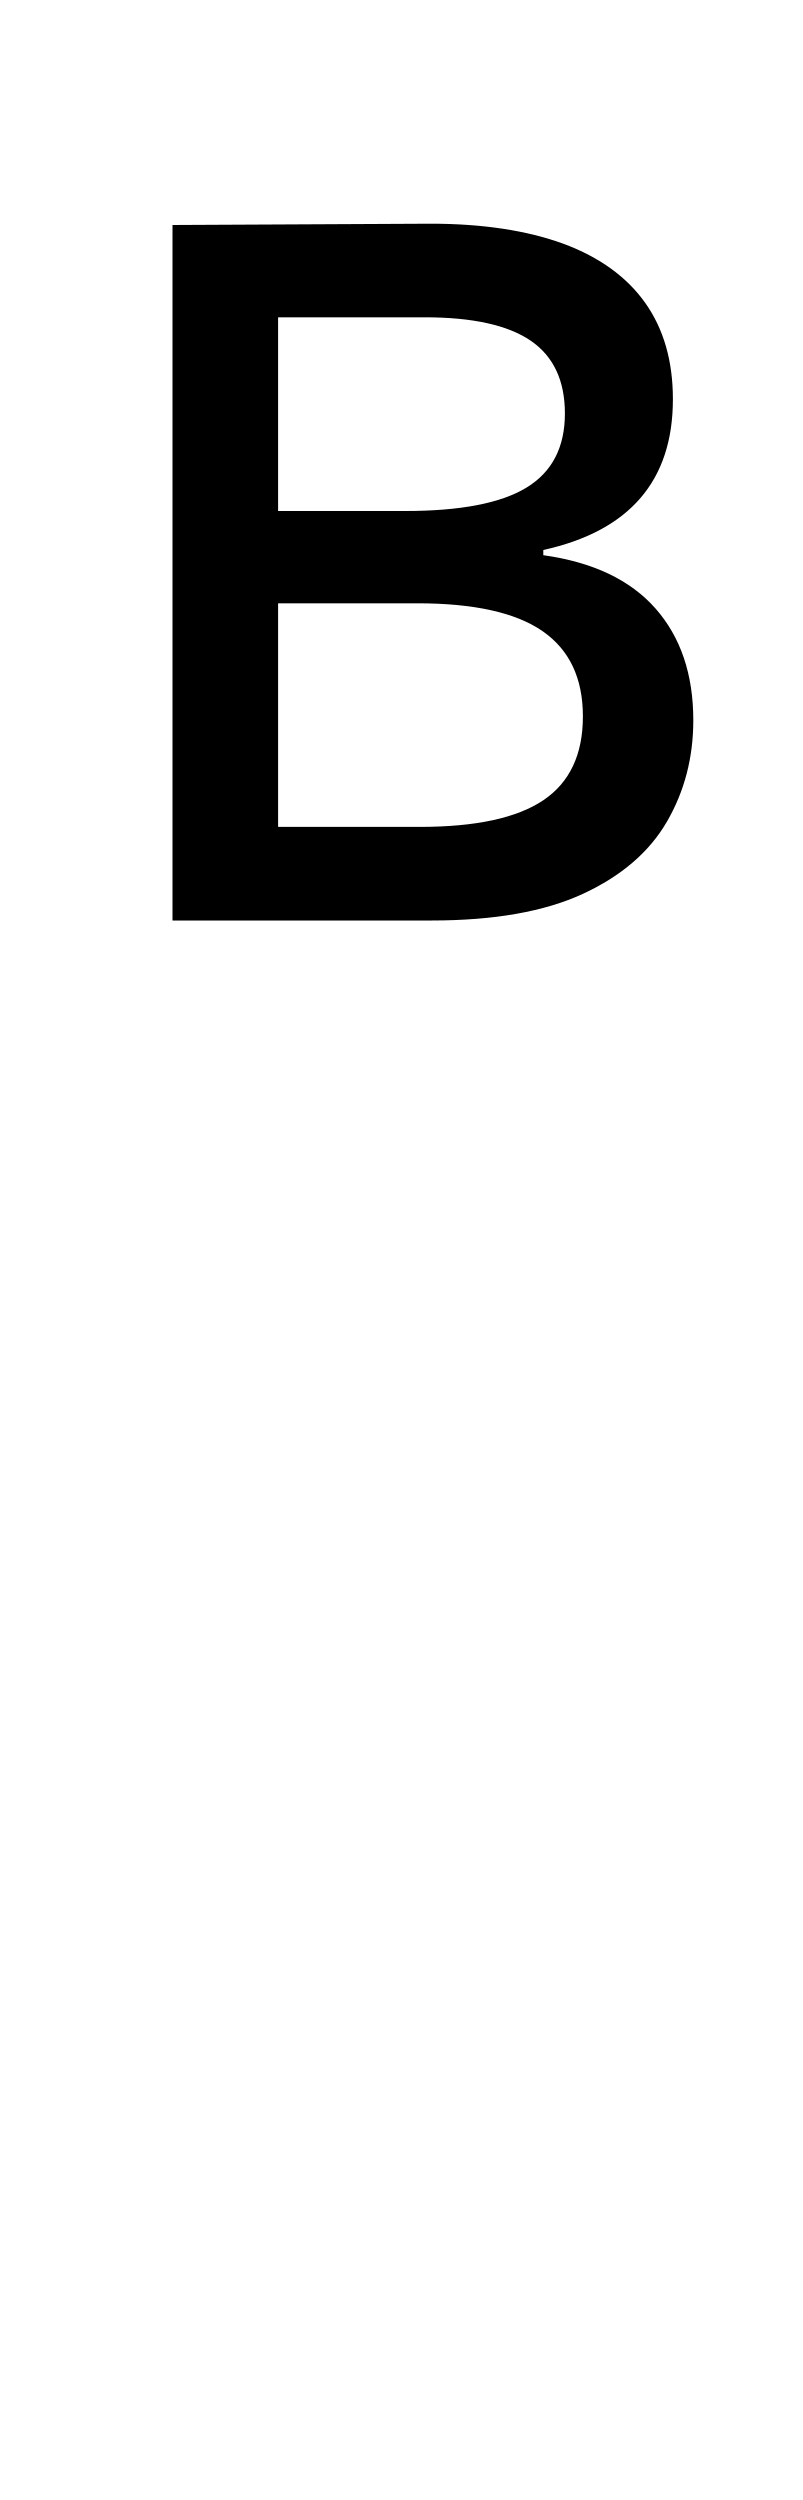
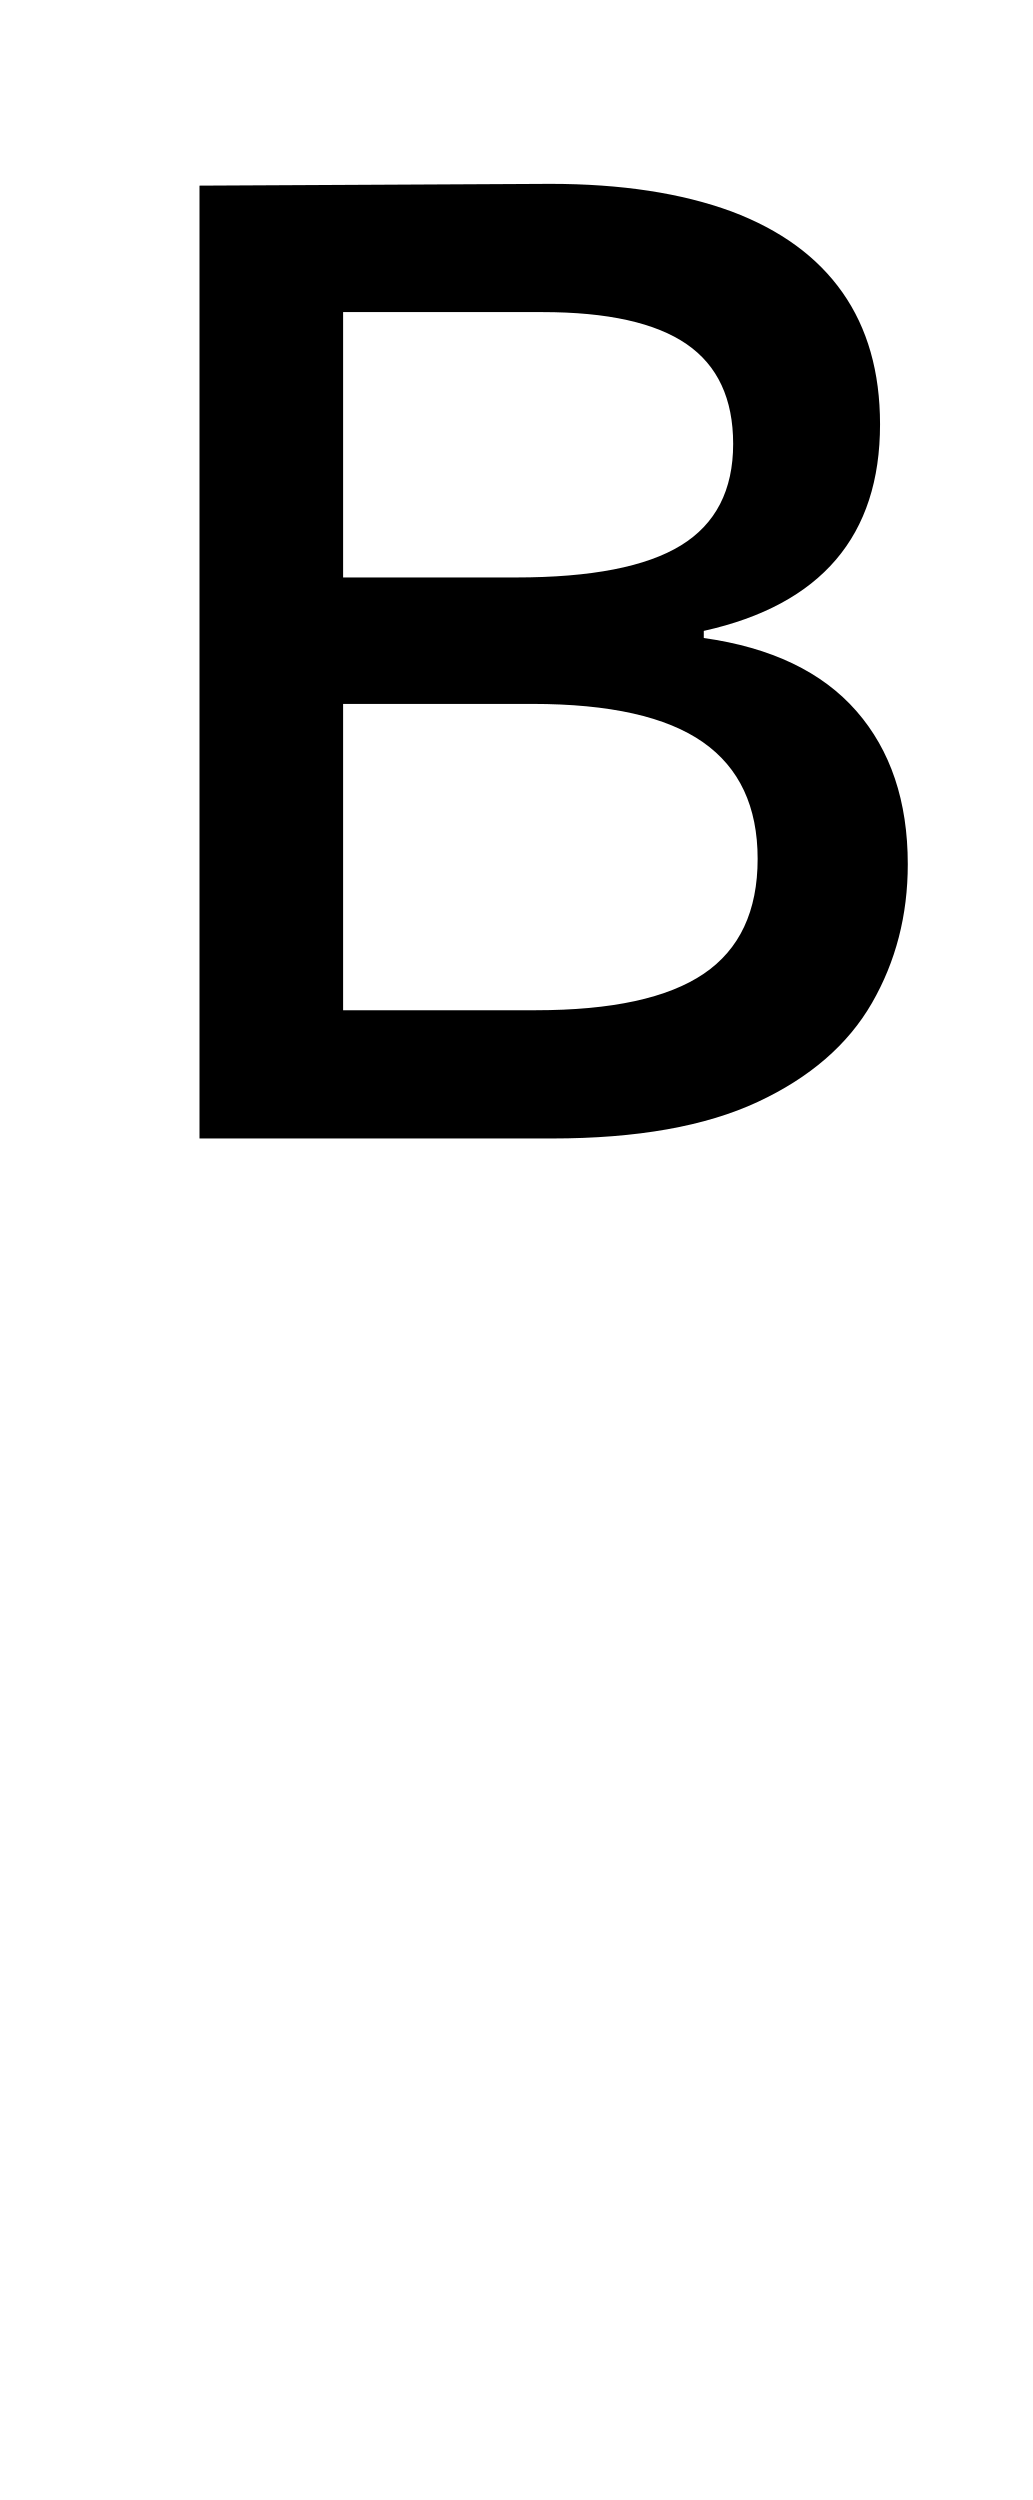
- <svg xmlns="http://www.w3.org/2000/svg" version="1.1" viewBox="-10 0 321 1000">
-   <path fill="currentColor" d="M59 368.2v-278.2l103.2 -0.52q31.2 0 53.28 8.06q21.6 8.061 32.64 23.66t11.04 38.48q0 24.44 -12.96 39.52t-38.88 20.8v2.08q29.76 4.16 44.88 21.32t15.12 44.72q0 22.36 -10.56 40.56 q-10.56 18.2 -33.6 28.86t-60.48 10.66h-103.681zM101.24 330.76h56.64q33.601 0 49.44 -10.659q15.84 -10.66 15.84 -33.54q0 -22.881 -16.08 -34.06t-50.16 -11.18h-55.68v89.439zM101.24 204.4h50.88 q33.12 0 48.48 -9.36q15.359 -9.36 15.359 -29.64q0 -19.76 -13.68 -29.12t-42.48 -9.36h-58.56v77.481z" />
+ <svg xmlns="http://www.w3.org/2000/svg" version="1.1" viewBox="-10 0 413 1000">
+   <path fill="currentColor" d="M69.797 455.39v-381.135l140.353 -0.711q42.432 0 72.461 11.041q29.375 11.043 44.39 32.415q15.015 21.371 15.015 52.717q0 33.483 -17.626 54.143q-17.625 20.66 -52.876 28.496v2.85q40.473 5.699 61.036 29.209 q20.564 23.509 20.564 61.266q0 30.634 -14.362 55.566q-14.361 24.935 -45.695 39.539t-82.252 14.604h-141.006zM127.243 404.096h77.03q45.697 0 67.239 -14.602q21.542 -14.604 21.542 -45.95q0 -31.347 -21.869 -46.663 q-21.869 -15.315 -68.218 -15.315h-75.725v122.531zM127.243 230.983h69.197q45.043 0 65.934 -12.823q20.889 -12.823 20.889 -40.606q0 -27.07 -18.605 -39.895q-18.605 -12.823 -57.773 -12.823h-79.642v106.147z" />
</svg>
